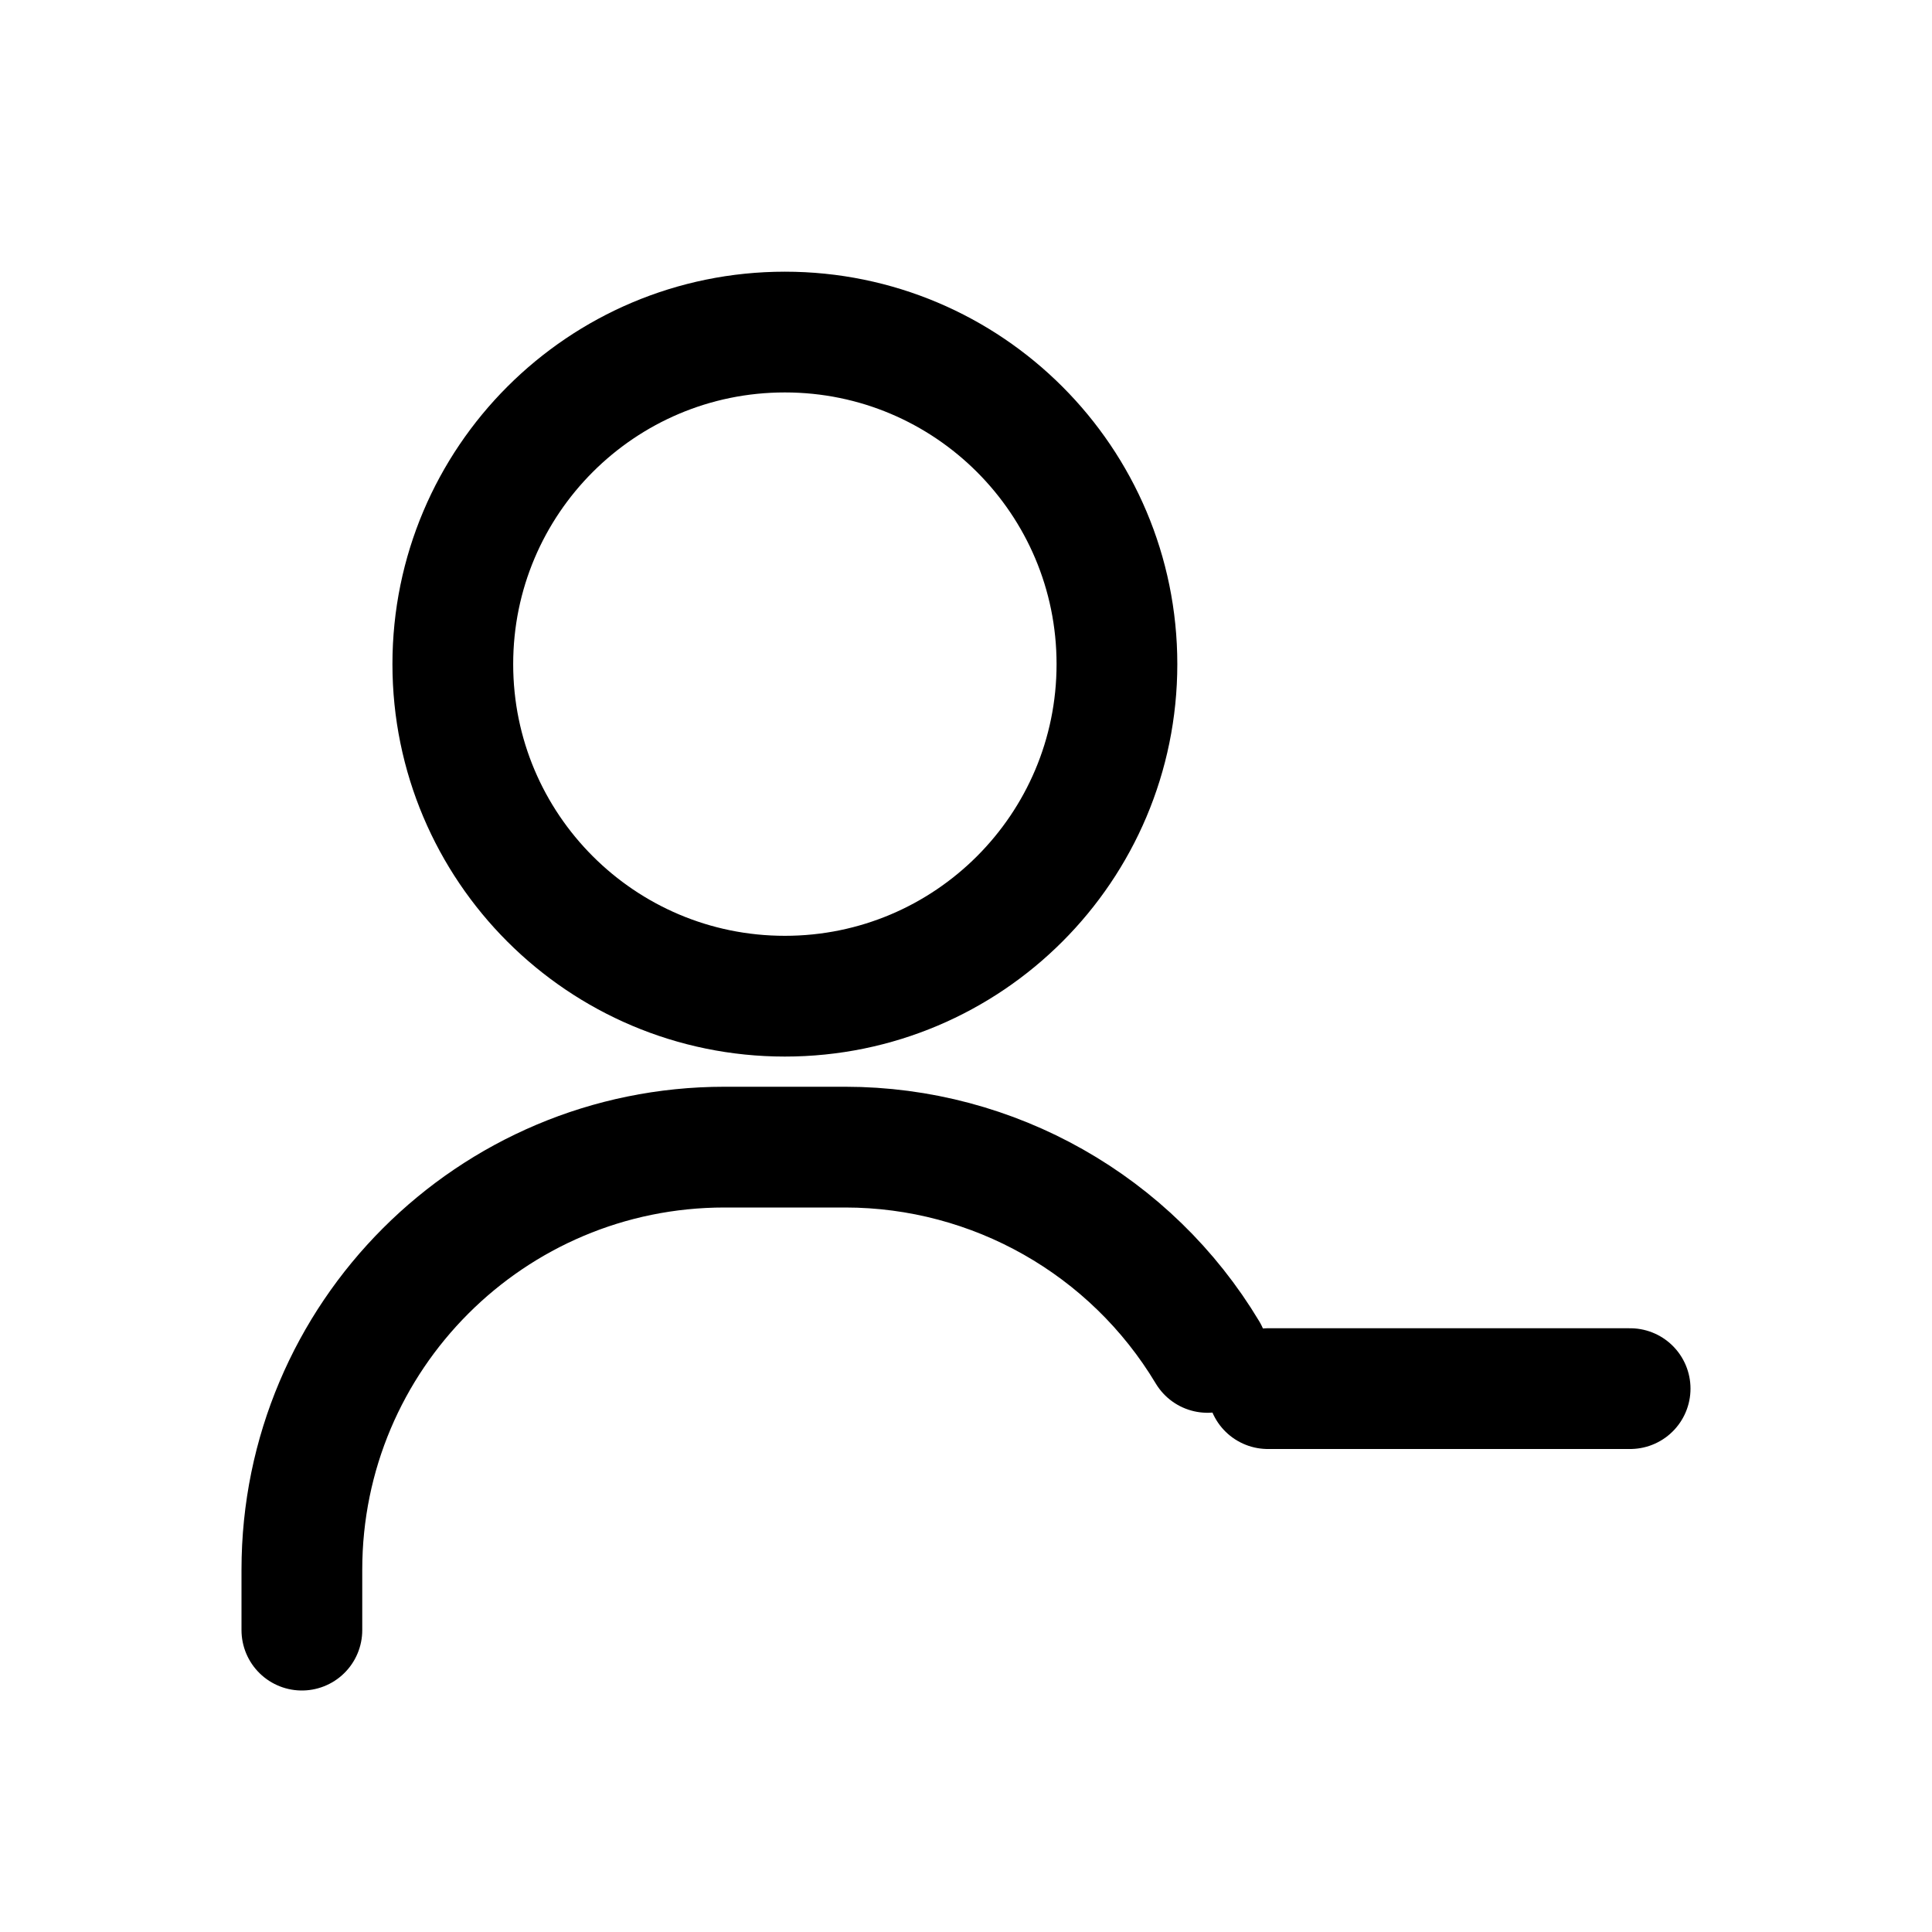
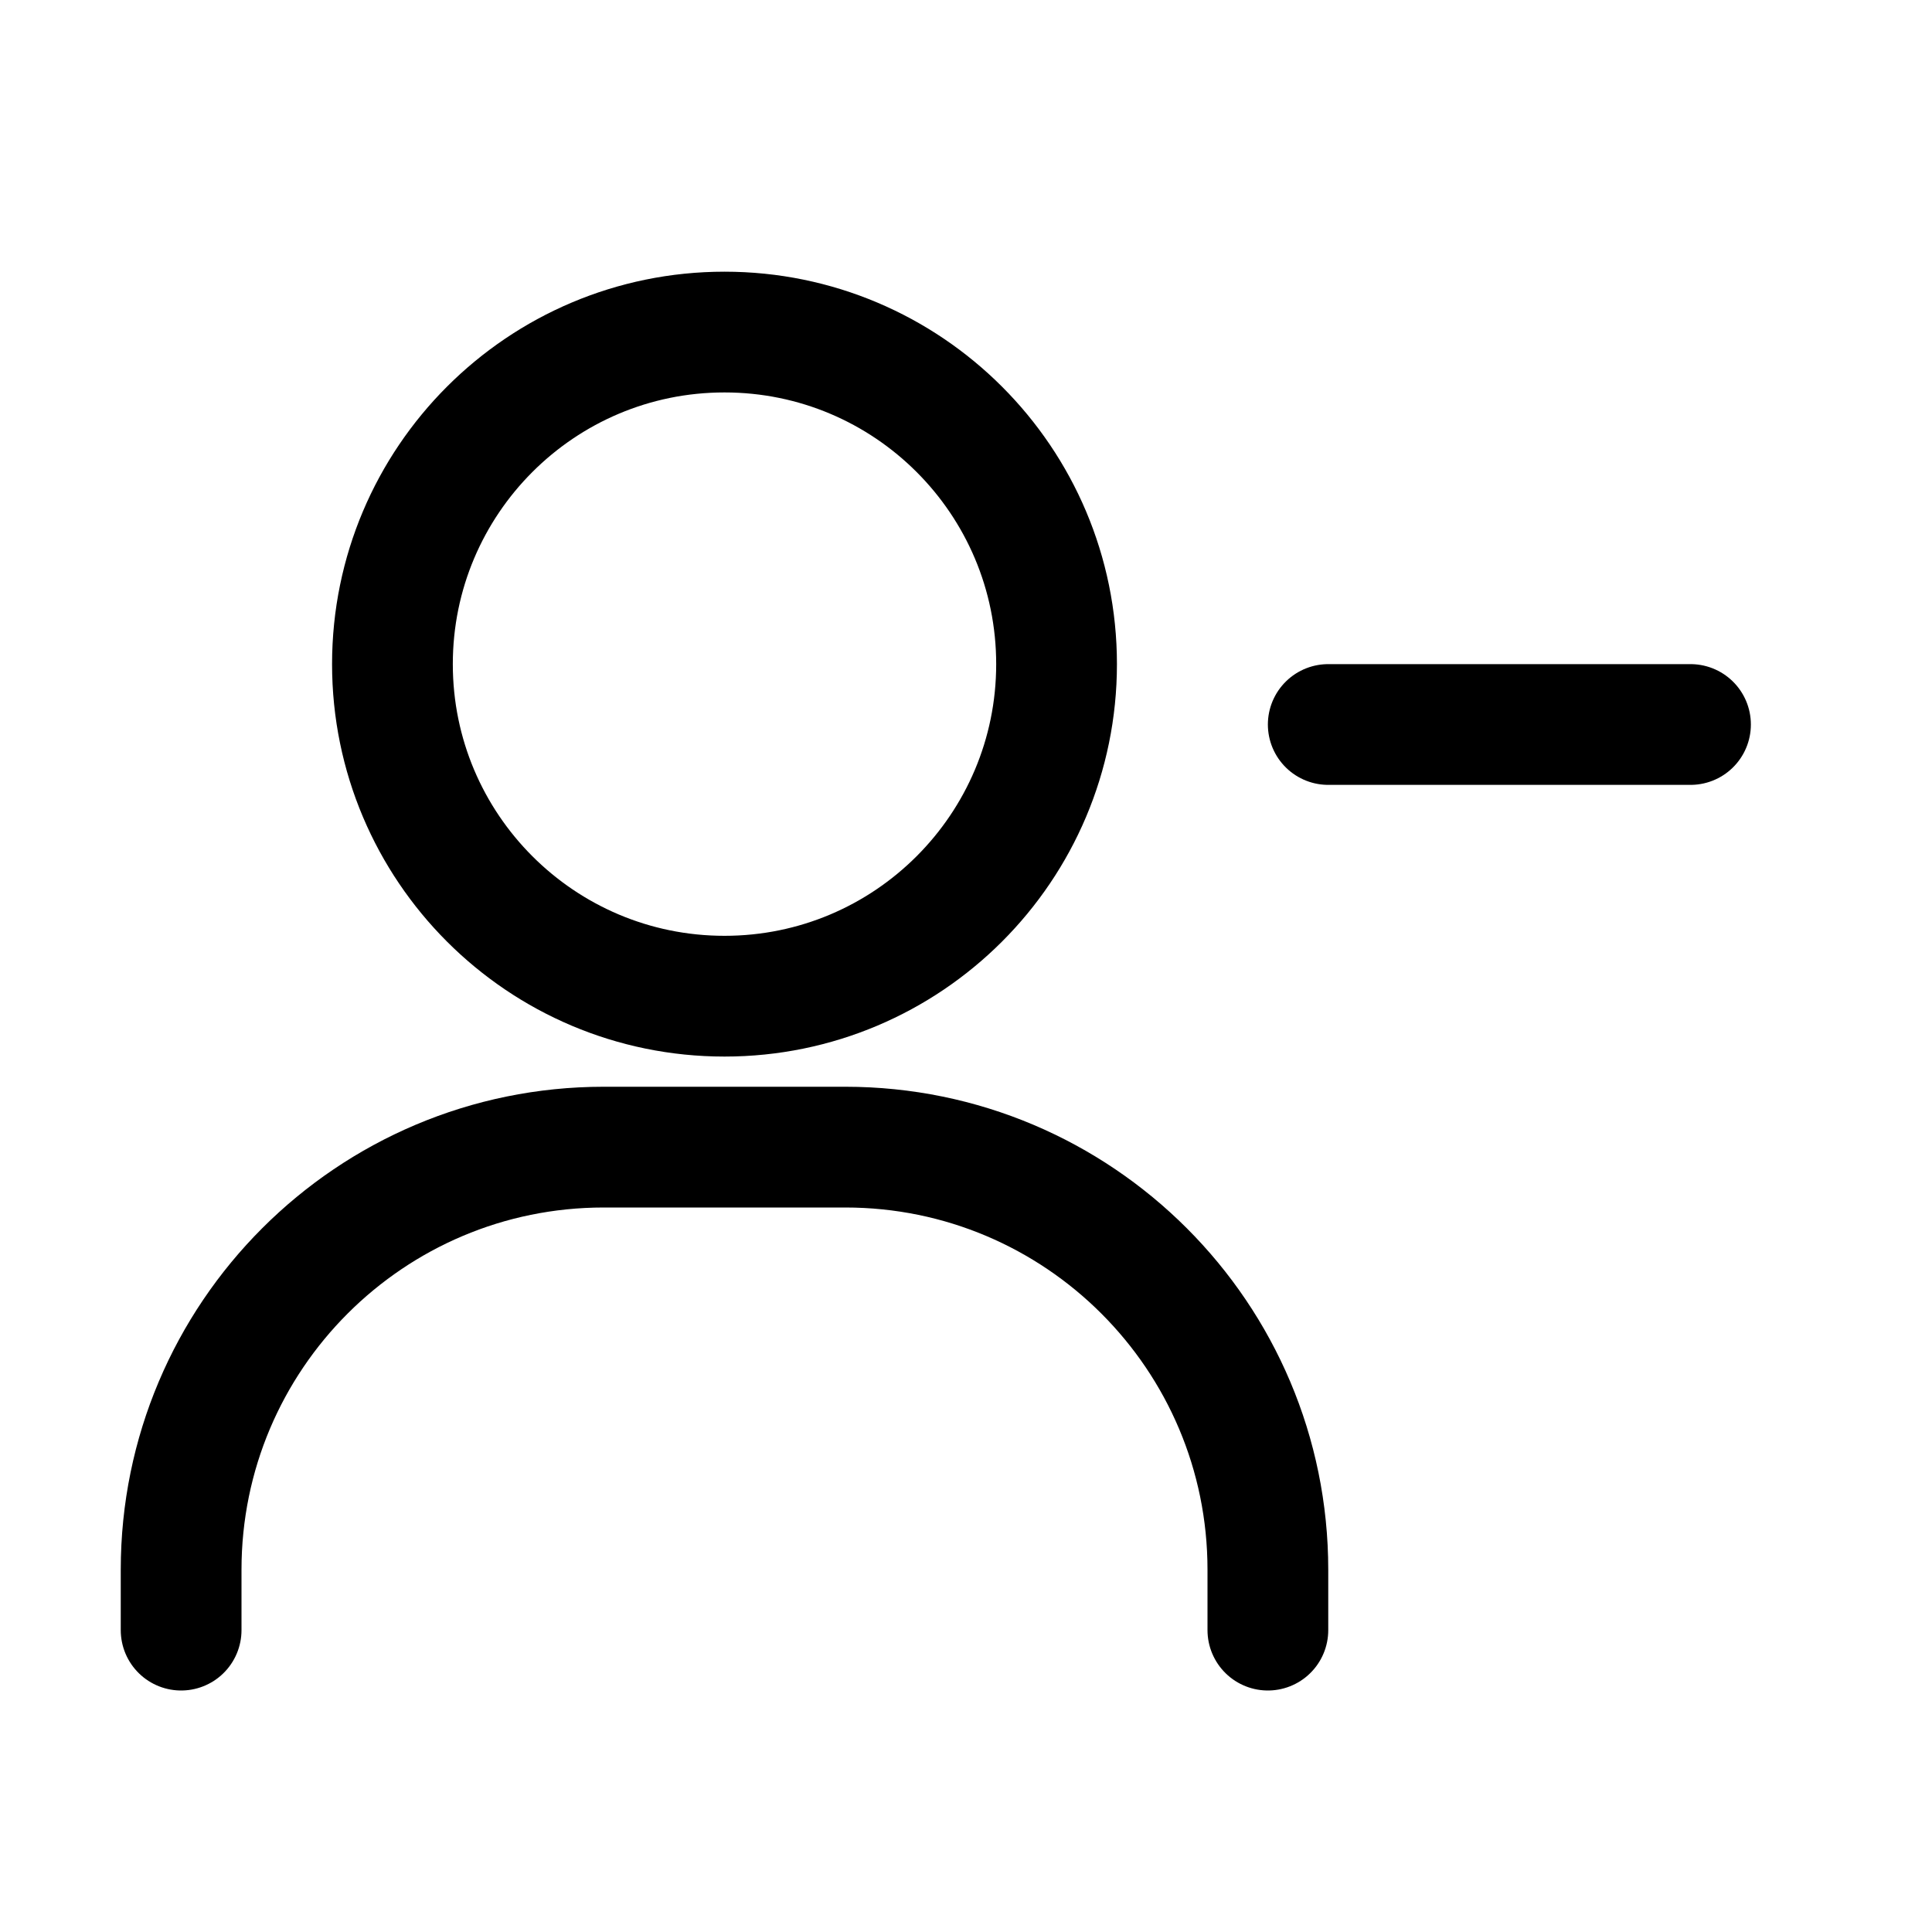
<svg xmlns="http://www.w3.org/2000/svg" viewBox="0 0 32 32" fill="none" stroke="currentColor" stroke-width="2" stroke-linecap="round" stroke-linejoin="round">
-   <circle cx="13" cy="11" r="5.5" />
-   <path d="M5 27v-1a7 7 0 0 1 7-7h2a7 7 0 0 1 6 3.4" data-corner="fixed" />
-   <path d="M21 23h6" />
+   <circle cx="12" cy="11" r="5.5" />
+   <path d="M3 27v-1a7 7 0 0 1 7-7h4a7 7 0 0 1 7 7v1" data-corner="fixed" />
+   <path d="M22 12h6" />
</svg>
